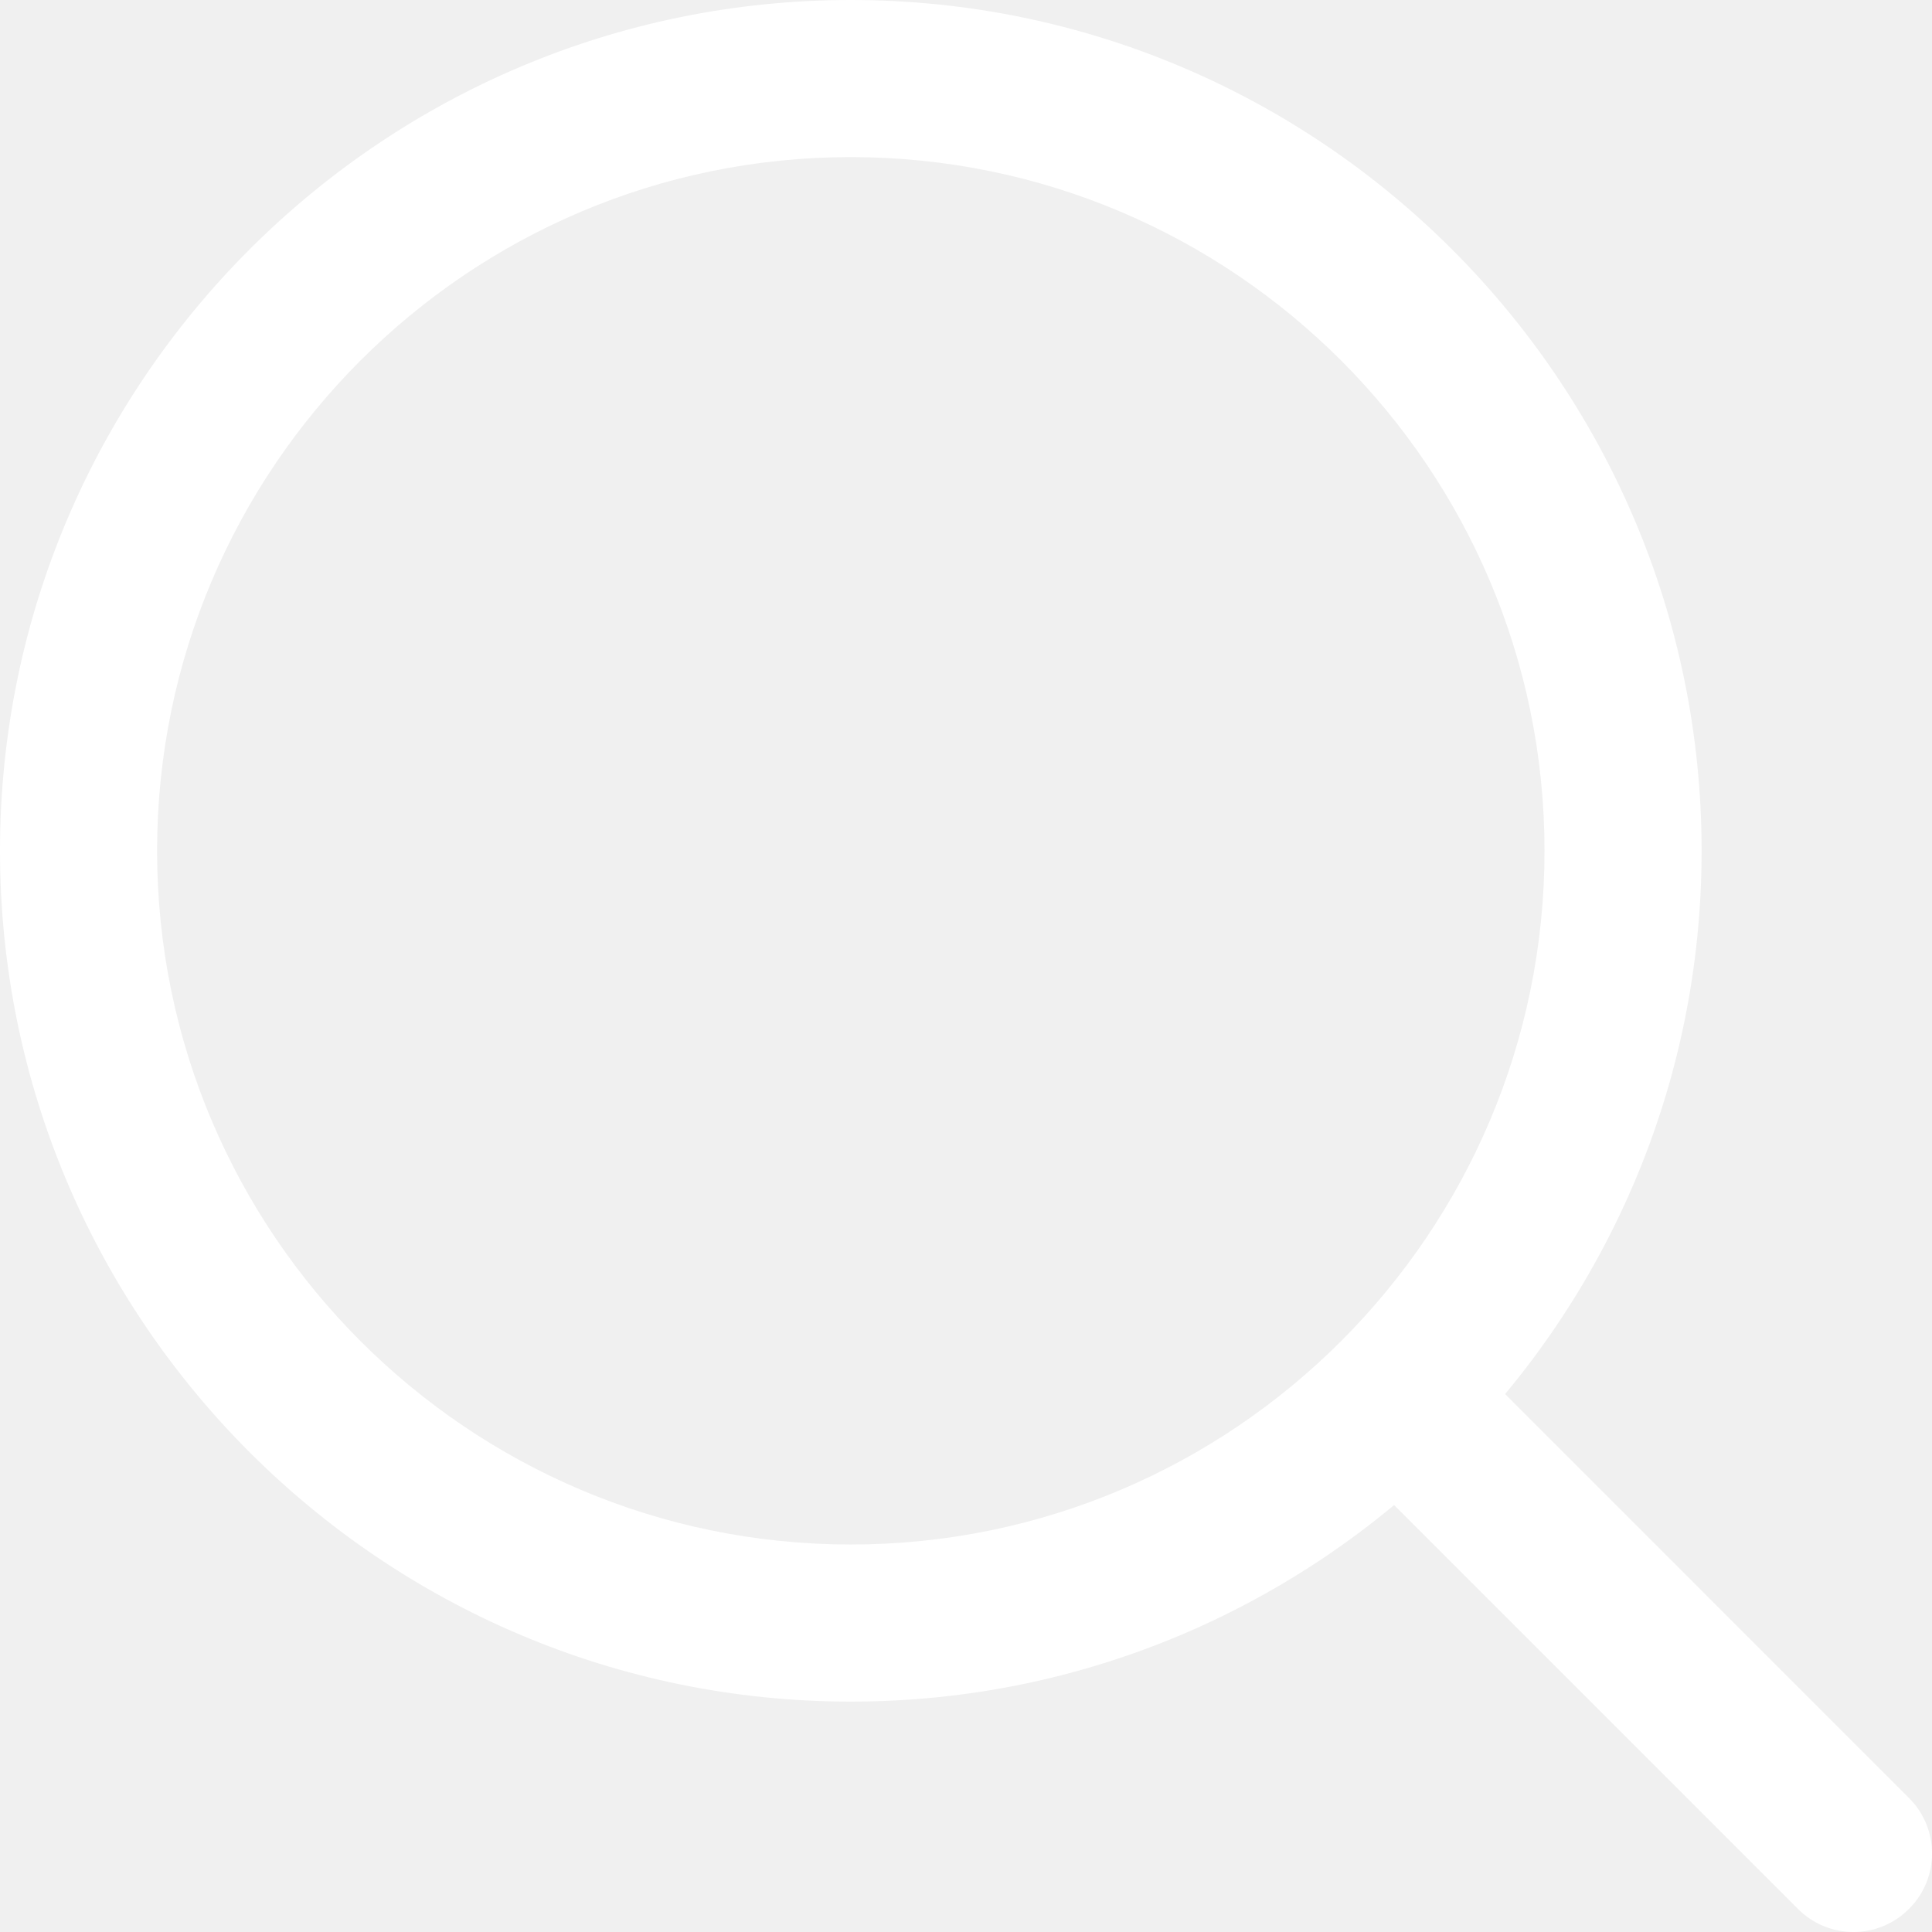
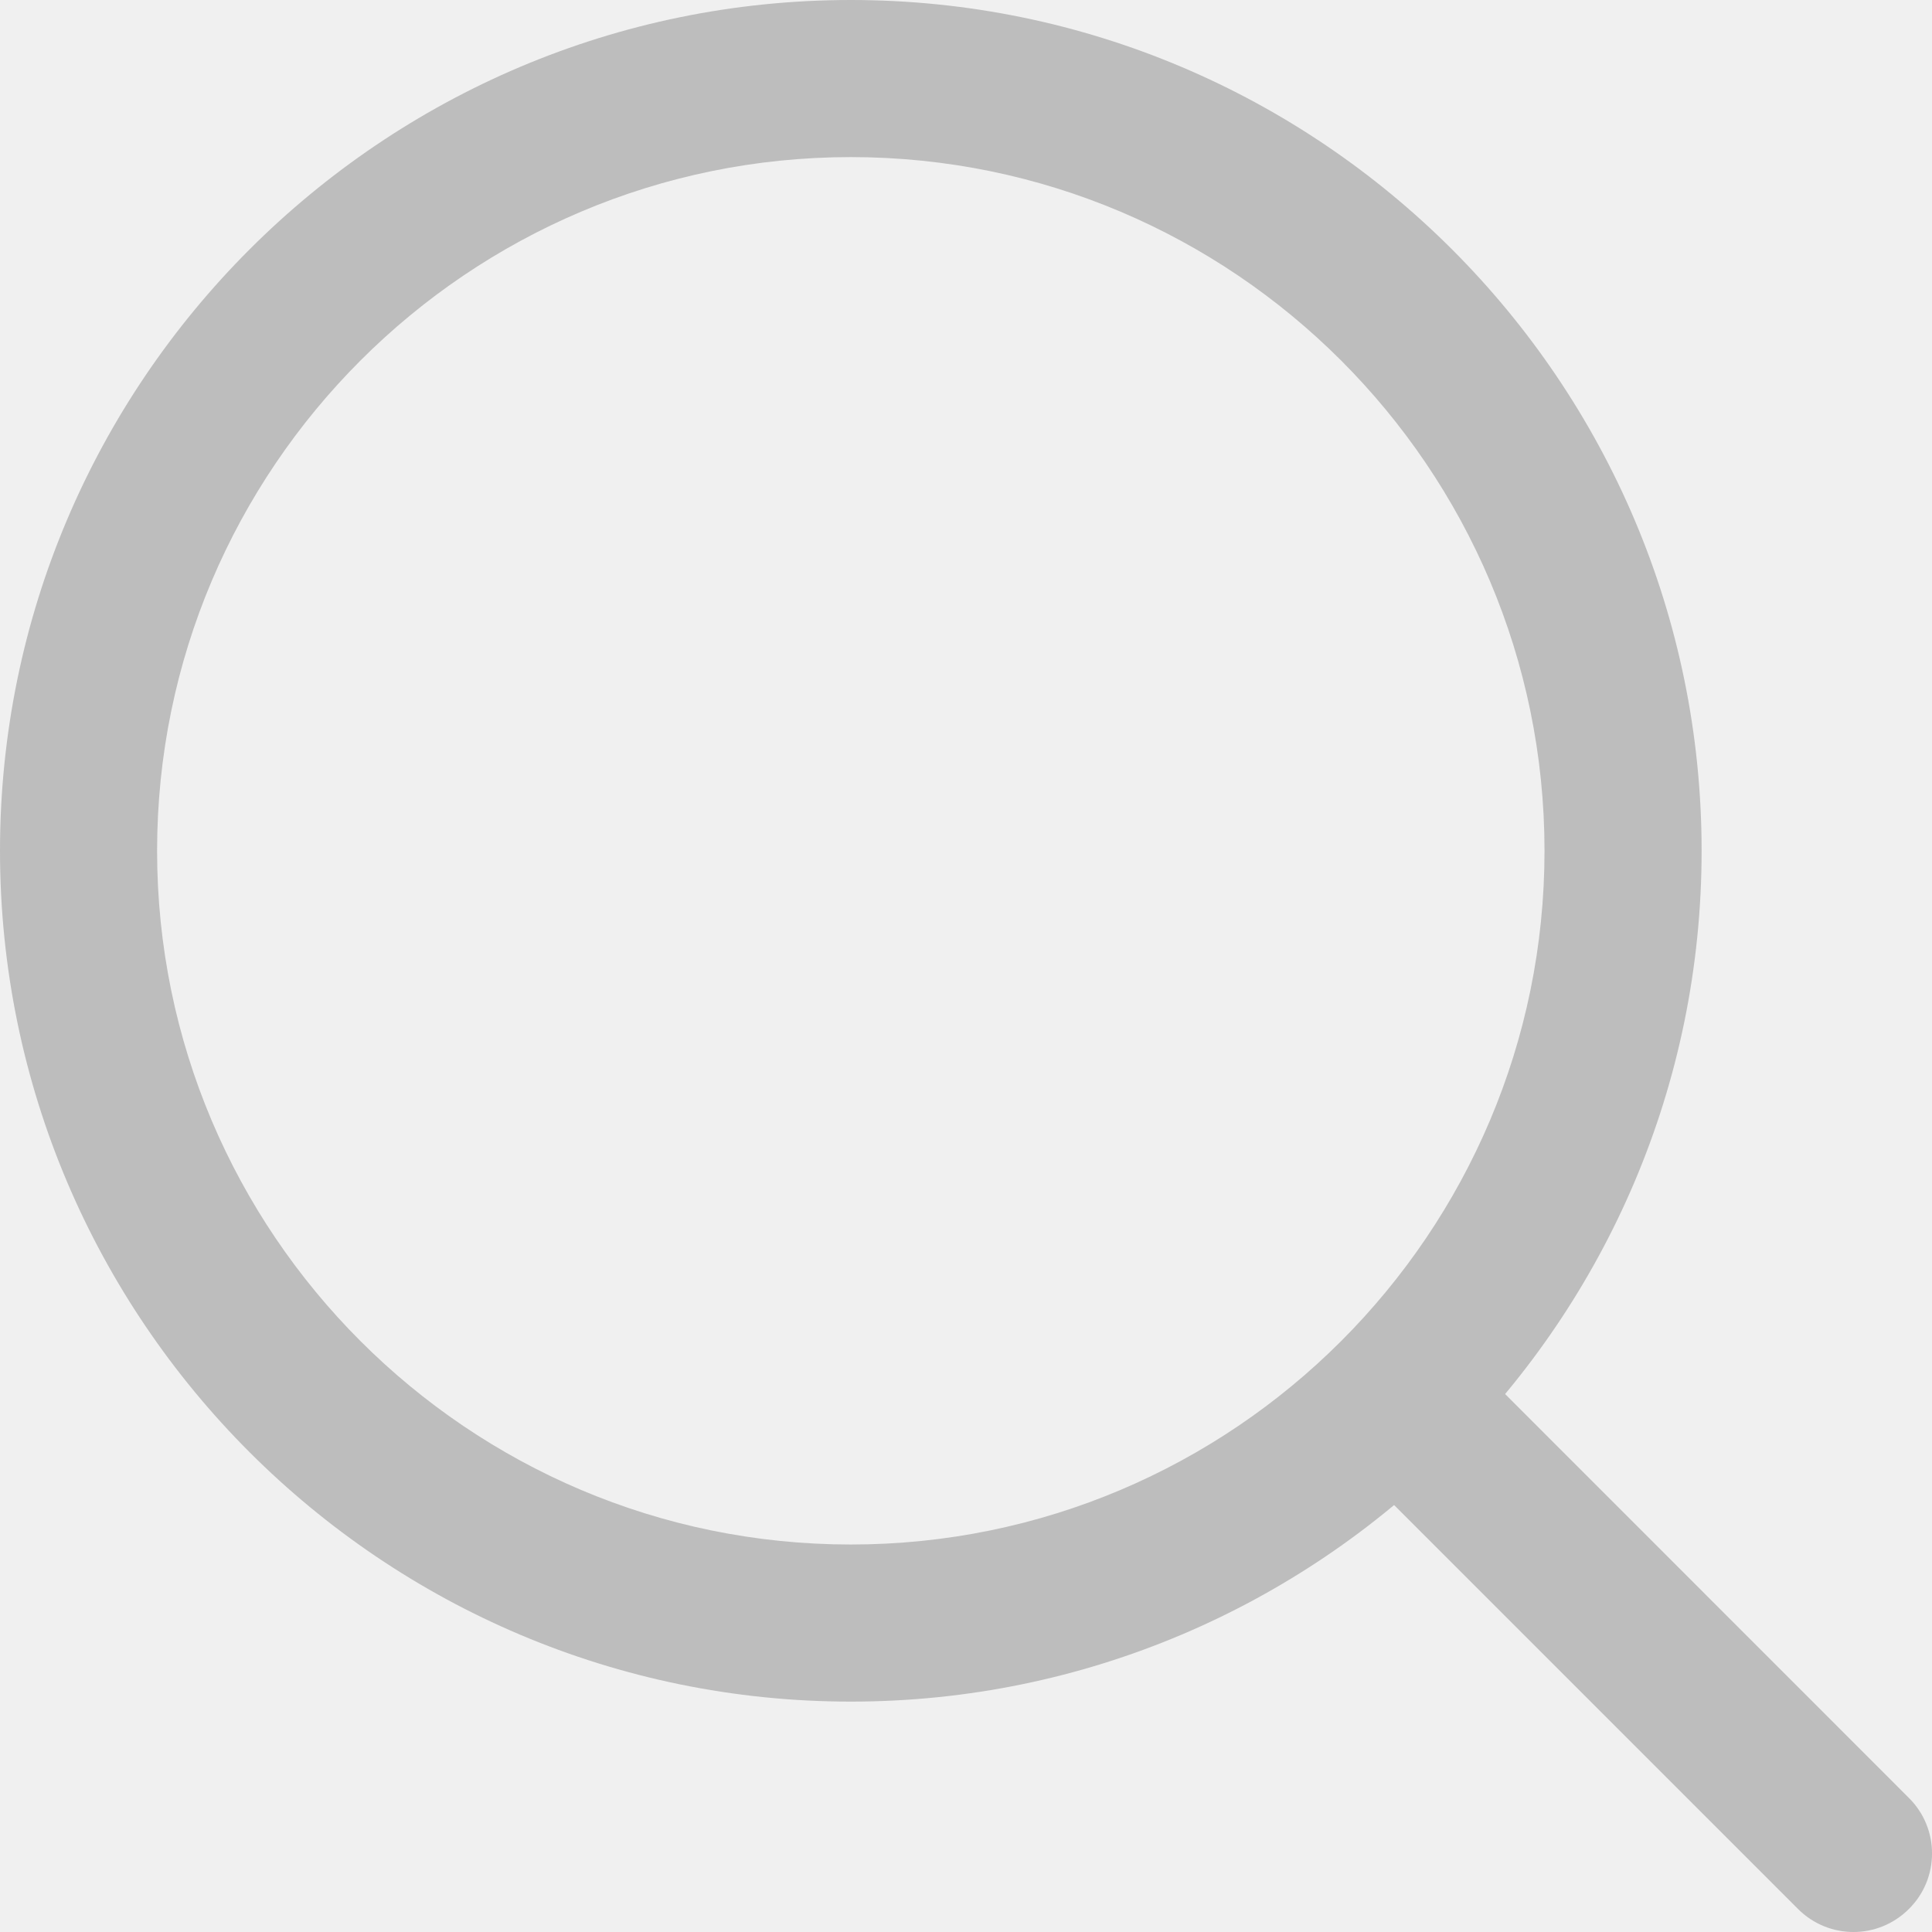
<svg xmlns="http://www.w3.org/2000/svg" width="16" height="16" viewBox="0 0 16 16" fill="none">
-   <path d="M7.046 0C3.161 0 0 3.161 0 7.046C0 10.931 3.161 14.092 7.046 14.092C10.931 14.092 14.092 10.931 14.092 7.046C14.092 3.161 10.931 0 7.046 0ZM7.046 12.791C3.878 12.791 1.301 10.214 1.301 7.046C1.301 3.878 3.878 1.301 7.046 1.301C10.214 1.301 12.791 3.878 12.791 7.046C12.791 10.214 10.214 12.791 7.046 12.791Z" fill="white" />
-   <path d="M15.809 14.89L12.081 11.161C11.826 10.907 11.415 10.907 11.161 11.161C10.907 11.415 10.907 11.826 11.161 12.08L14.89 15.809C15.017 15.936 15.183 16 15.35 16C15.516 16 15.682 15.936 15.809 15.809C16.064 15.556 16.064 15.143 15.809 14.89Z" fill="white" />
+   <path d="M7.046 0C3.161 0 0 3.161 0 7.046C0 10.931 3.161 14.092 7.046 14.092C10.931 14.092 14.092 10.931 14.092 7.046C14.092 3.161 10.931 0 7.046 0ZM7.046 12.791C3.878 12.791 1.301 10.214 1.301 7.046C1.301 3.878 3.878 1.301 7.046 1.301C10.214 1.301 12.791 3.878 12.791 7.046C12.791 10.214 10.214 12.791 7.046 12.791Z" fill="#bdbdbd" />
+   <path d="M15.809 14.89L12.081 11.161C11.826 10.907 11.415 10.907 11.161 11.161C10.907 11.415 10.907 11.826 11.161 12.08L14.89 15.809C15.017 15.936 15.183 16 15.35 16C15.516 16 15.682 15.936 15.809 15.809C16.064 15.556 16.064 15.143 15.809 14.89Z" fill="#bdbdbd" />
</svg>
